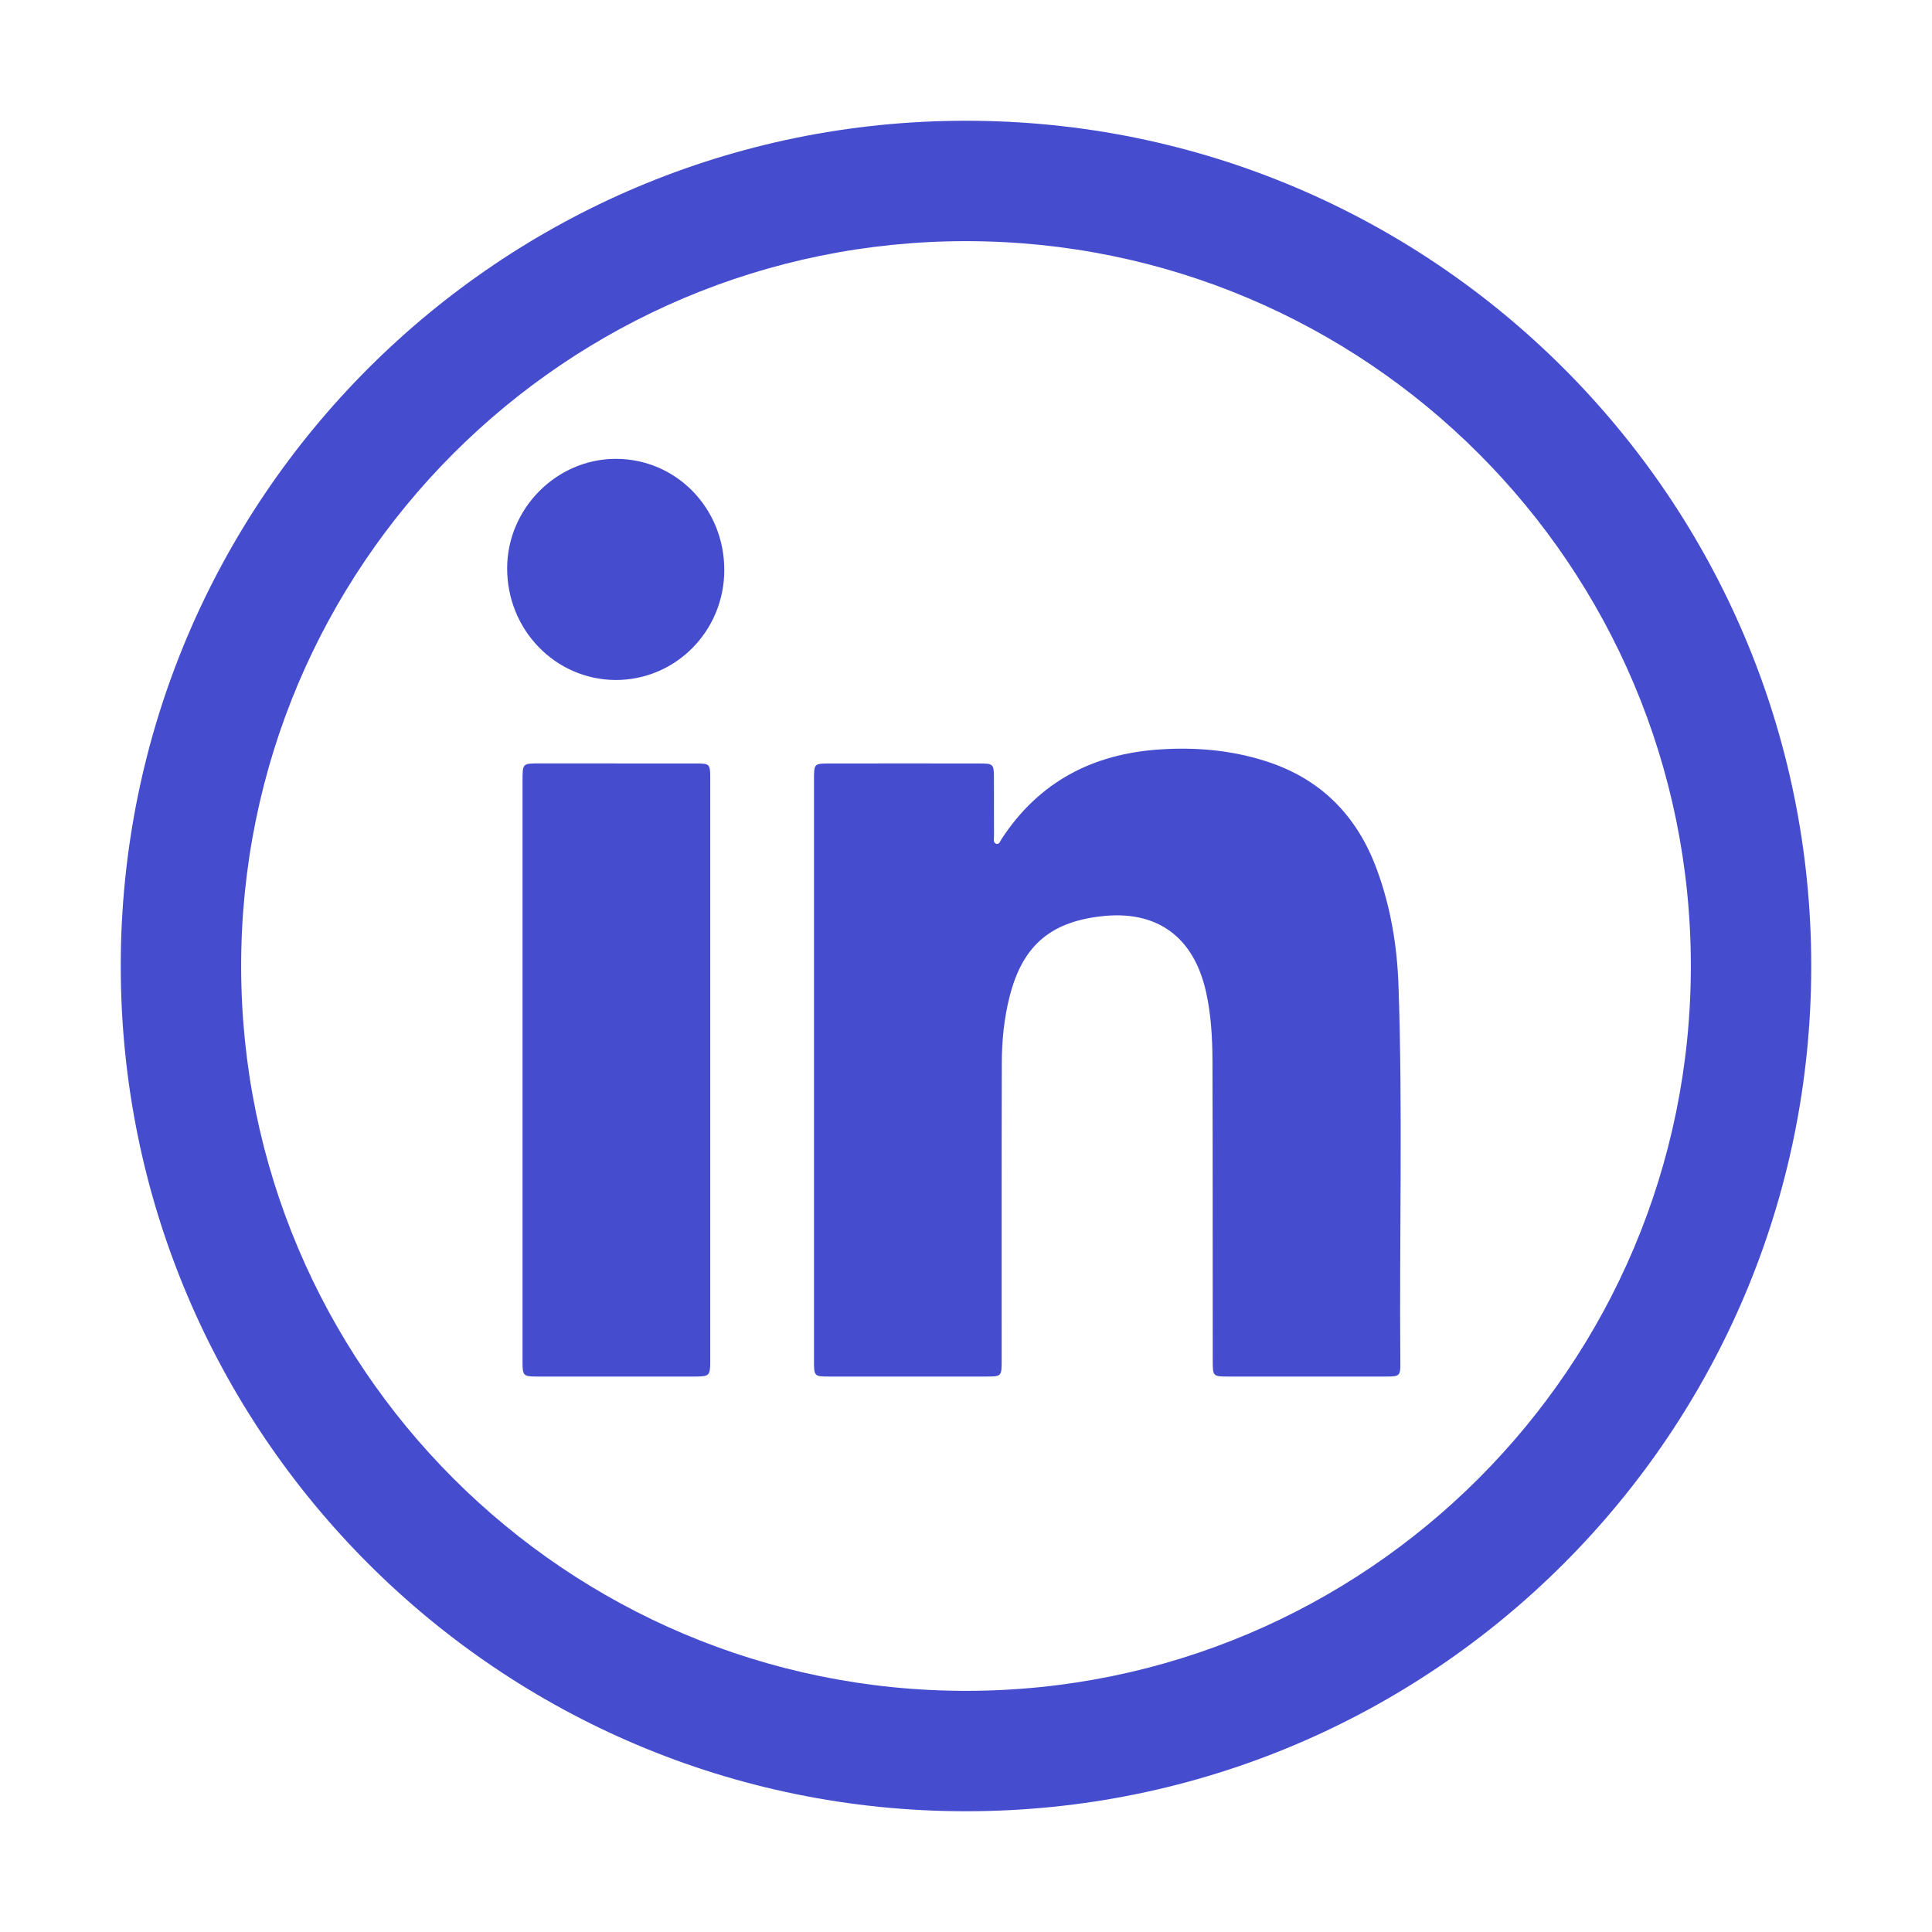
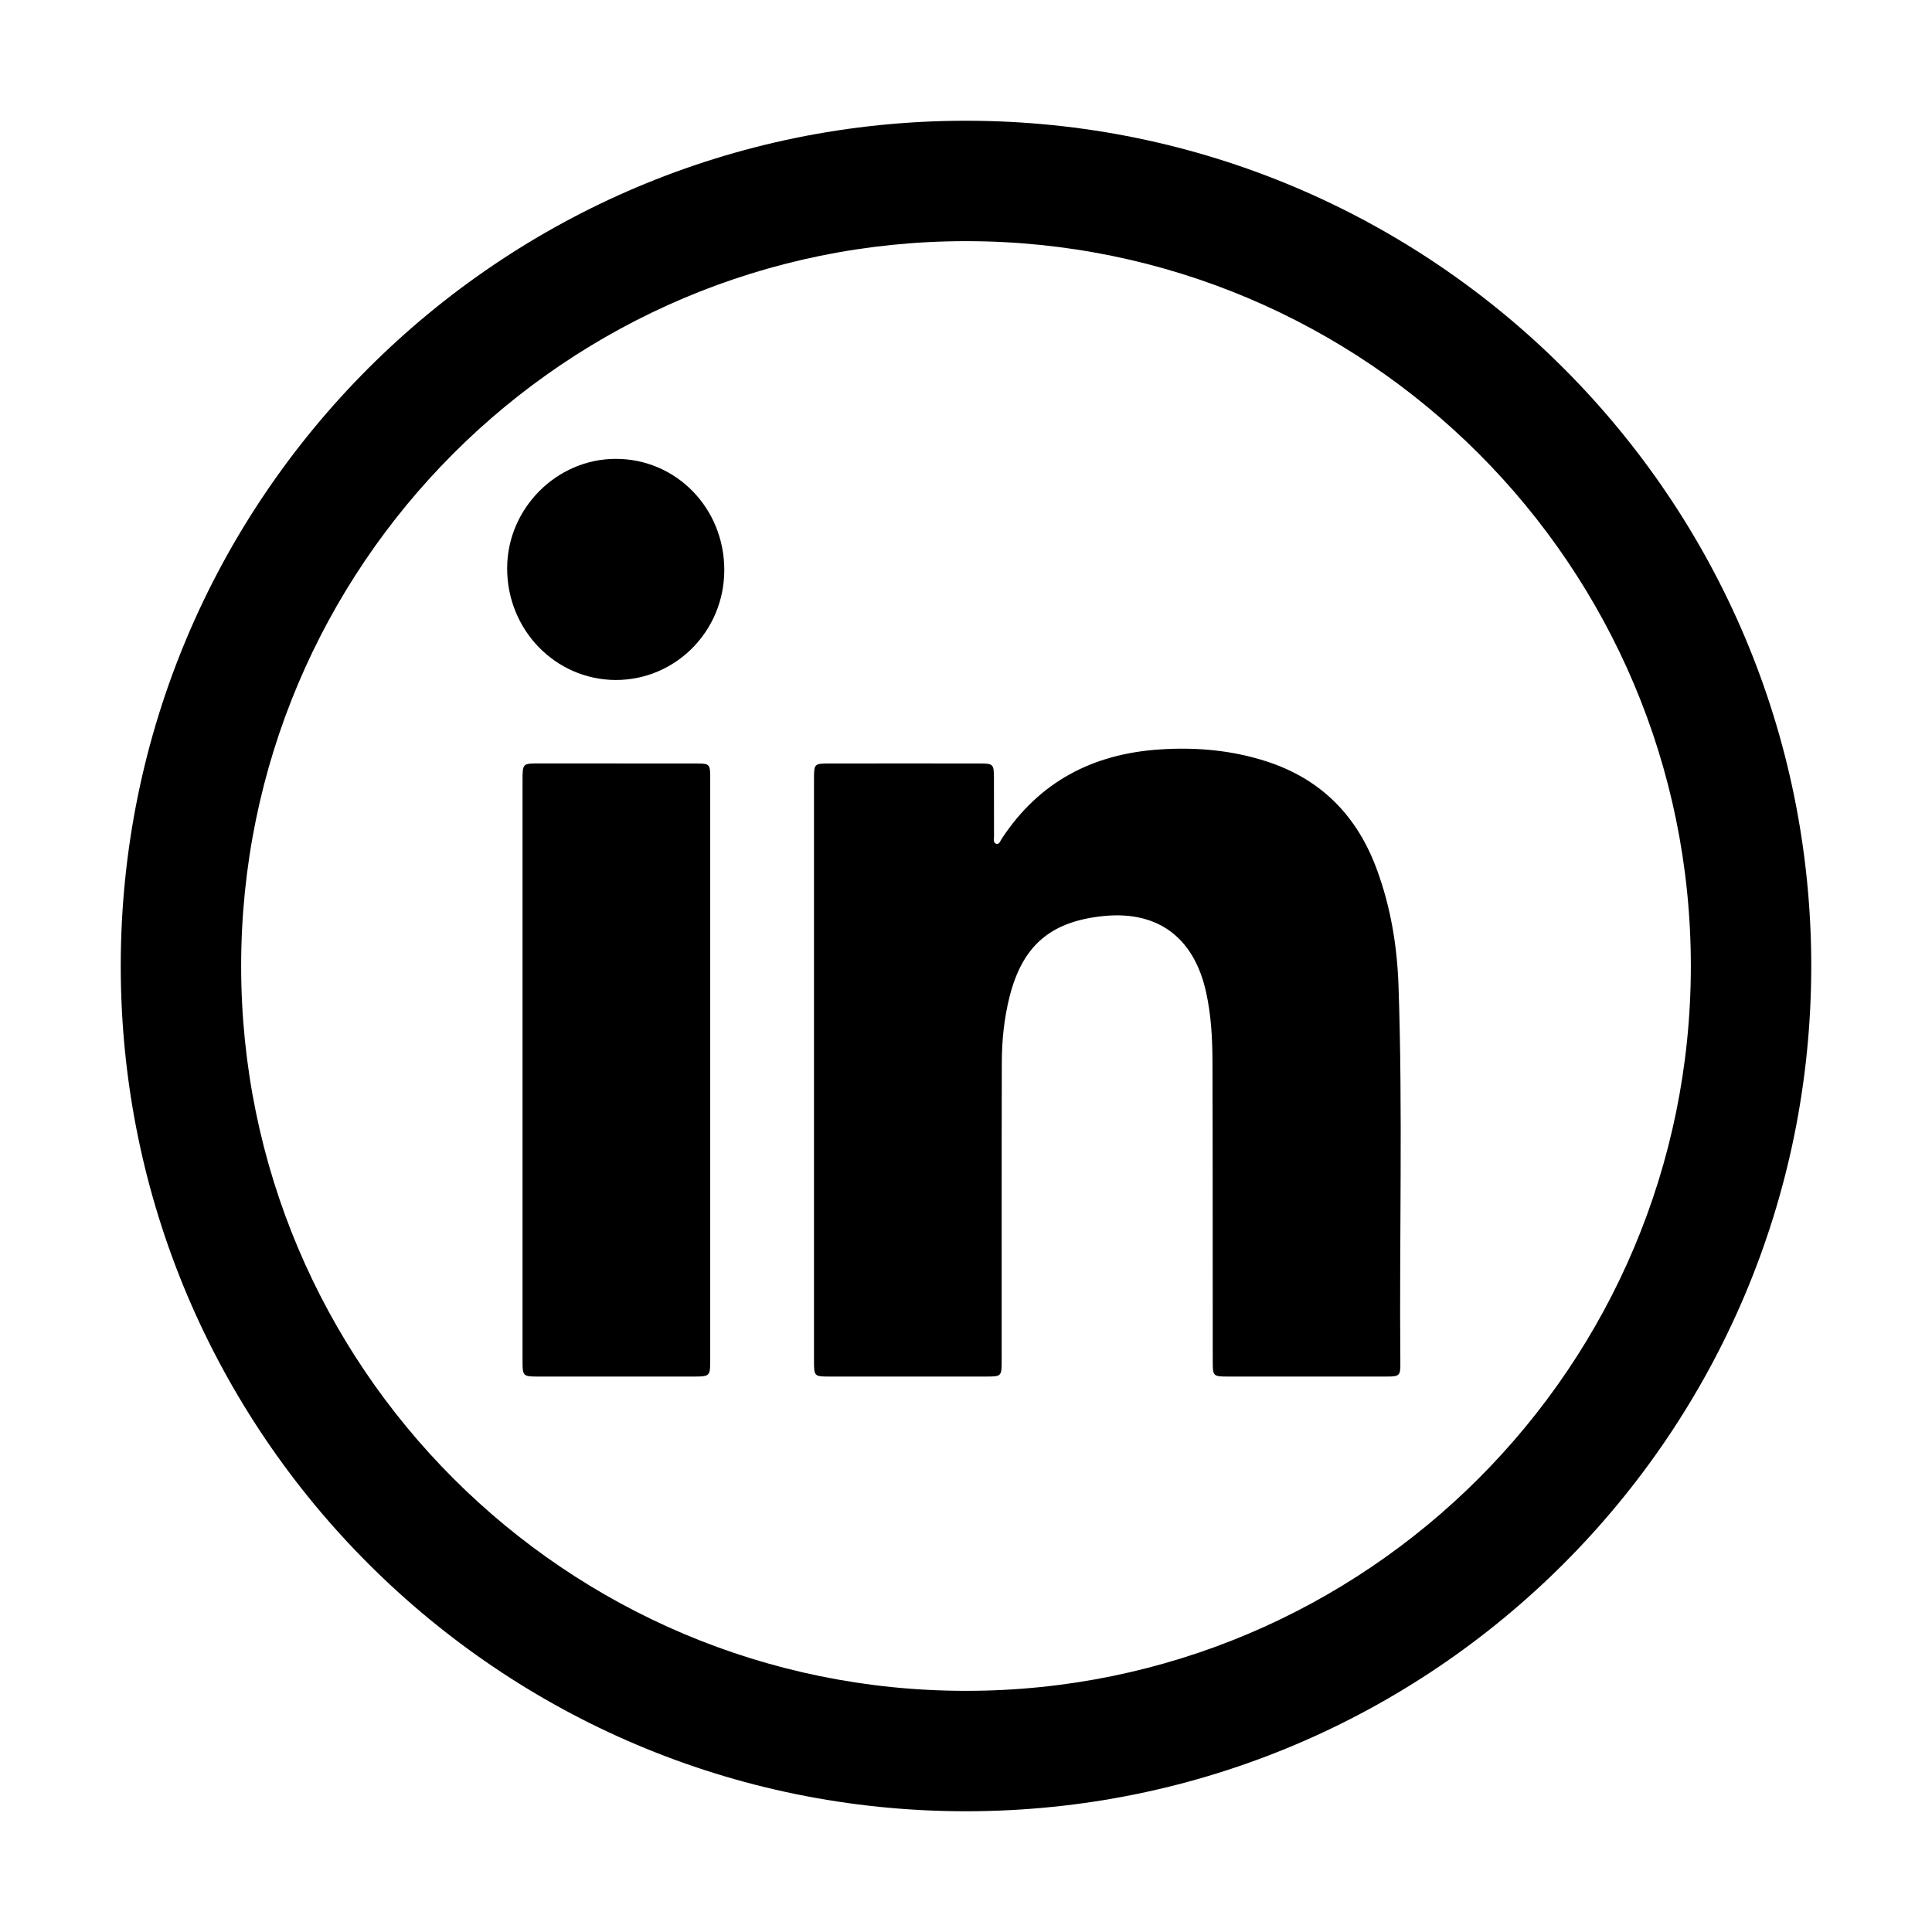
<svg xmlns="http://www.w3.org/2000/svg" preserveAspectRatio="none" overflow="visible" style="display: block;" width="28" height="28" viewBox="0 0 28 28" fill="none">
  <g id="Social/Icon/LinkedIn">
    <g id="Vector">
-       <path d="M24.505 14C24.505 8.198 19.802 3.495 14 3.495C8.198 3.495 3.495 8.198 3.495 14C3.495 19.802 8.198 24.505 14 24.505C19.802 24.505 24.505 19.802 24.505 14ZM26.25 14C26.25 20.766 20.765 26.25 14 26.25C7.234 26.25 1.75 20.766 1.75 14C1.75 7.234 7.234 1.75 14 1.75C20.765 1.75 26.25 7.234 26.25 14Z" fill="#454DCE" />
-       <path d="M11.797 11.306C11.797 11.065 11.797 11.065 12.03 11.065C12.752 11.065 13.475 11.063 14.197 11.065C14.396 11.065 14.404 11.074 14.405 11.274C14.406 11.557 14.405 11.838 14.406 12.121C14.406 12.159 14.389 12.219 14.444 12.23C14.486 12.238 14.498 12.183 14.519 12.154C15.062 11.327 15.839 10.927 16.801 10.862C17.328 10.826 17.847 10.871 18.353 11.034C19.146 11.29 19.673 11.826 19.958 12.611C20.155 13.149 20.248 13.709 20.268 14.28C20.331 16.104 20.279 17.93 20.295 19.756C20.297 19.936 20.282 19.95 20.1 19.95H17.792C17.582 19.95 17.576 19.942 17.576 19.732C17.574 18.275 17.577 16.817 17.572 15.36C17.57 15.031 17.551 14.7 17.479 14.377C17.3 13.57 16.759 13.182 15.947 13.281C15.211 13.368 14.817 13.716 14.632 14.442C14.552 14.759 14.519 15.081 14.519 15.408C14.515 16.841 14.518 18.275 14.517 19.708C14.517 19.95 14.517 19.95 14.283 19.95H12.017C11.801 19.95 11.797 19.944 11.797 19.723V11.306Z" fill="#454DCE" />
-       <path d="M7.573 11.316C7.573 11.065 7.573 11.064 7.813 11.064C8.573 11.064 9.333 11.064 10.093 11.065C10.283 11.065 10.293 11.074 10.293 11.268V19.739C10.293 19.935 10.278 19.949 10.081 19.95H7.773C7.586 19.949 7.573 19.935 7.573 19.744V11.316Z" fill="#454DCE" />
-       <path d="M10.497 8.262C10.496 9.147 9.791 9.858 8.919 9.855C8.046 9.849 7.348 9.127 7.35 8.234C7.352 7.369 8.066 6.65 8.925 6.65C9.802 6.651 10.498 7.366 10.497 8.262Z" fill="#454DCE" />
+       <path d="M24.505 14C24.505 8.198 19.802 3.495 14 3.495C8.198 3.495 3.495 8.198 3.495 14C3.495 19.802 8.198 24.505 14 24.505C19.802 24.505 24.505 19.802 24.505 14ZM26.25 14C26.25 20.766 20.765 26.25 14 26.25C7.234 26.25 1.75 20.766 1.75 14C1.75 7.234 7.234 1.75 14 1.75C20.765 1.75 26.25 7.234 26.25 14Z" fill="currentColor" />
+       <path d="M11.797 11.306C11.797 11.065 11.797 11.065 12.03 11.065C12.752 11.065 13.475 11.063 14.197 11.065C14.396 11.065 14.404 11.074 14.405 11.274C14.406 11.557 14.405 11.838 14.406 12.121C14.406 12.159 14.389 12.219 14.444 12.23C14.486 12.238 14.498 12.183 14.519 12.154C15.062 11.327 15.839 10.927 16.801 10.862C17.328 10.826 17.847 10.871 18.353 11.034C19.146 11.29 19.673 11.826 19.958 12.611C20.155 13.149 20.248 13.709 20.268 14.28C20.331 16.104 20.279 17.93 20.295 19.756C20.297 19.936 20.282 19.95 20.1 19.95H17.792C17.582 19.95 17.576 19.942 17.576 19.732C17.574 18.275 17.577 16.817 17.572 15.36C17.57 15.031 17.551 14.7 17.479 14.377C17.3 13.57 16.759 13.182 15.947 13.281C15.211 13.368 14.817 13.716 14.632 14.442C14.552 14.759 14.519 15.081 14.519 15.408C14.515 16.841 14.518 18.275 14.517 19.708C14.517 19.95 14.517 19.95 14.283 19.95H12.017C11.801 19.95 11.797 19.944 11.797 19.723V11.306Z" fill="currentColor" />
+       <path d="M7.573 11.316C7.573 11.065 7.573 11.064 7.813 11.064C8.573 11.064 9.333 11.064 10.093 11.065C10.283 11.065 10.293 11.074 10.293 11.268V19.739C10.293 19.935 10.278 19.949 10.081 19.95H7.773C7.586 19.949 7.573 19.935 7.573 19.744V11.316Z" fill="currentColor" />
+       <path d="M10.497 8.262C10.496 9.147 9.791 9.858 8.919 9.855C8.046 9.849 7.348 9.127 7.35 8.234C7.352 7.369 8.066 6.65 8.925 6.65C9.802 6.651 10.498 7.366 10.497 8.262Z" fill="currentColor" />
    </g>
  </g>
</svg>
